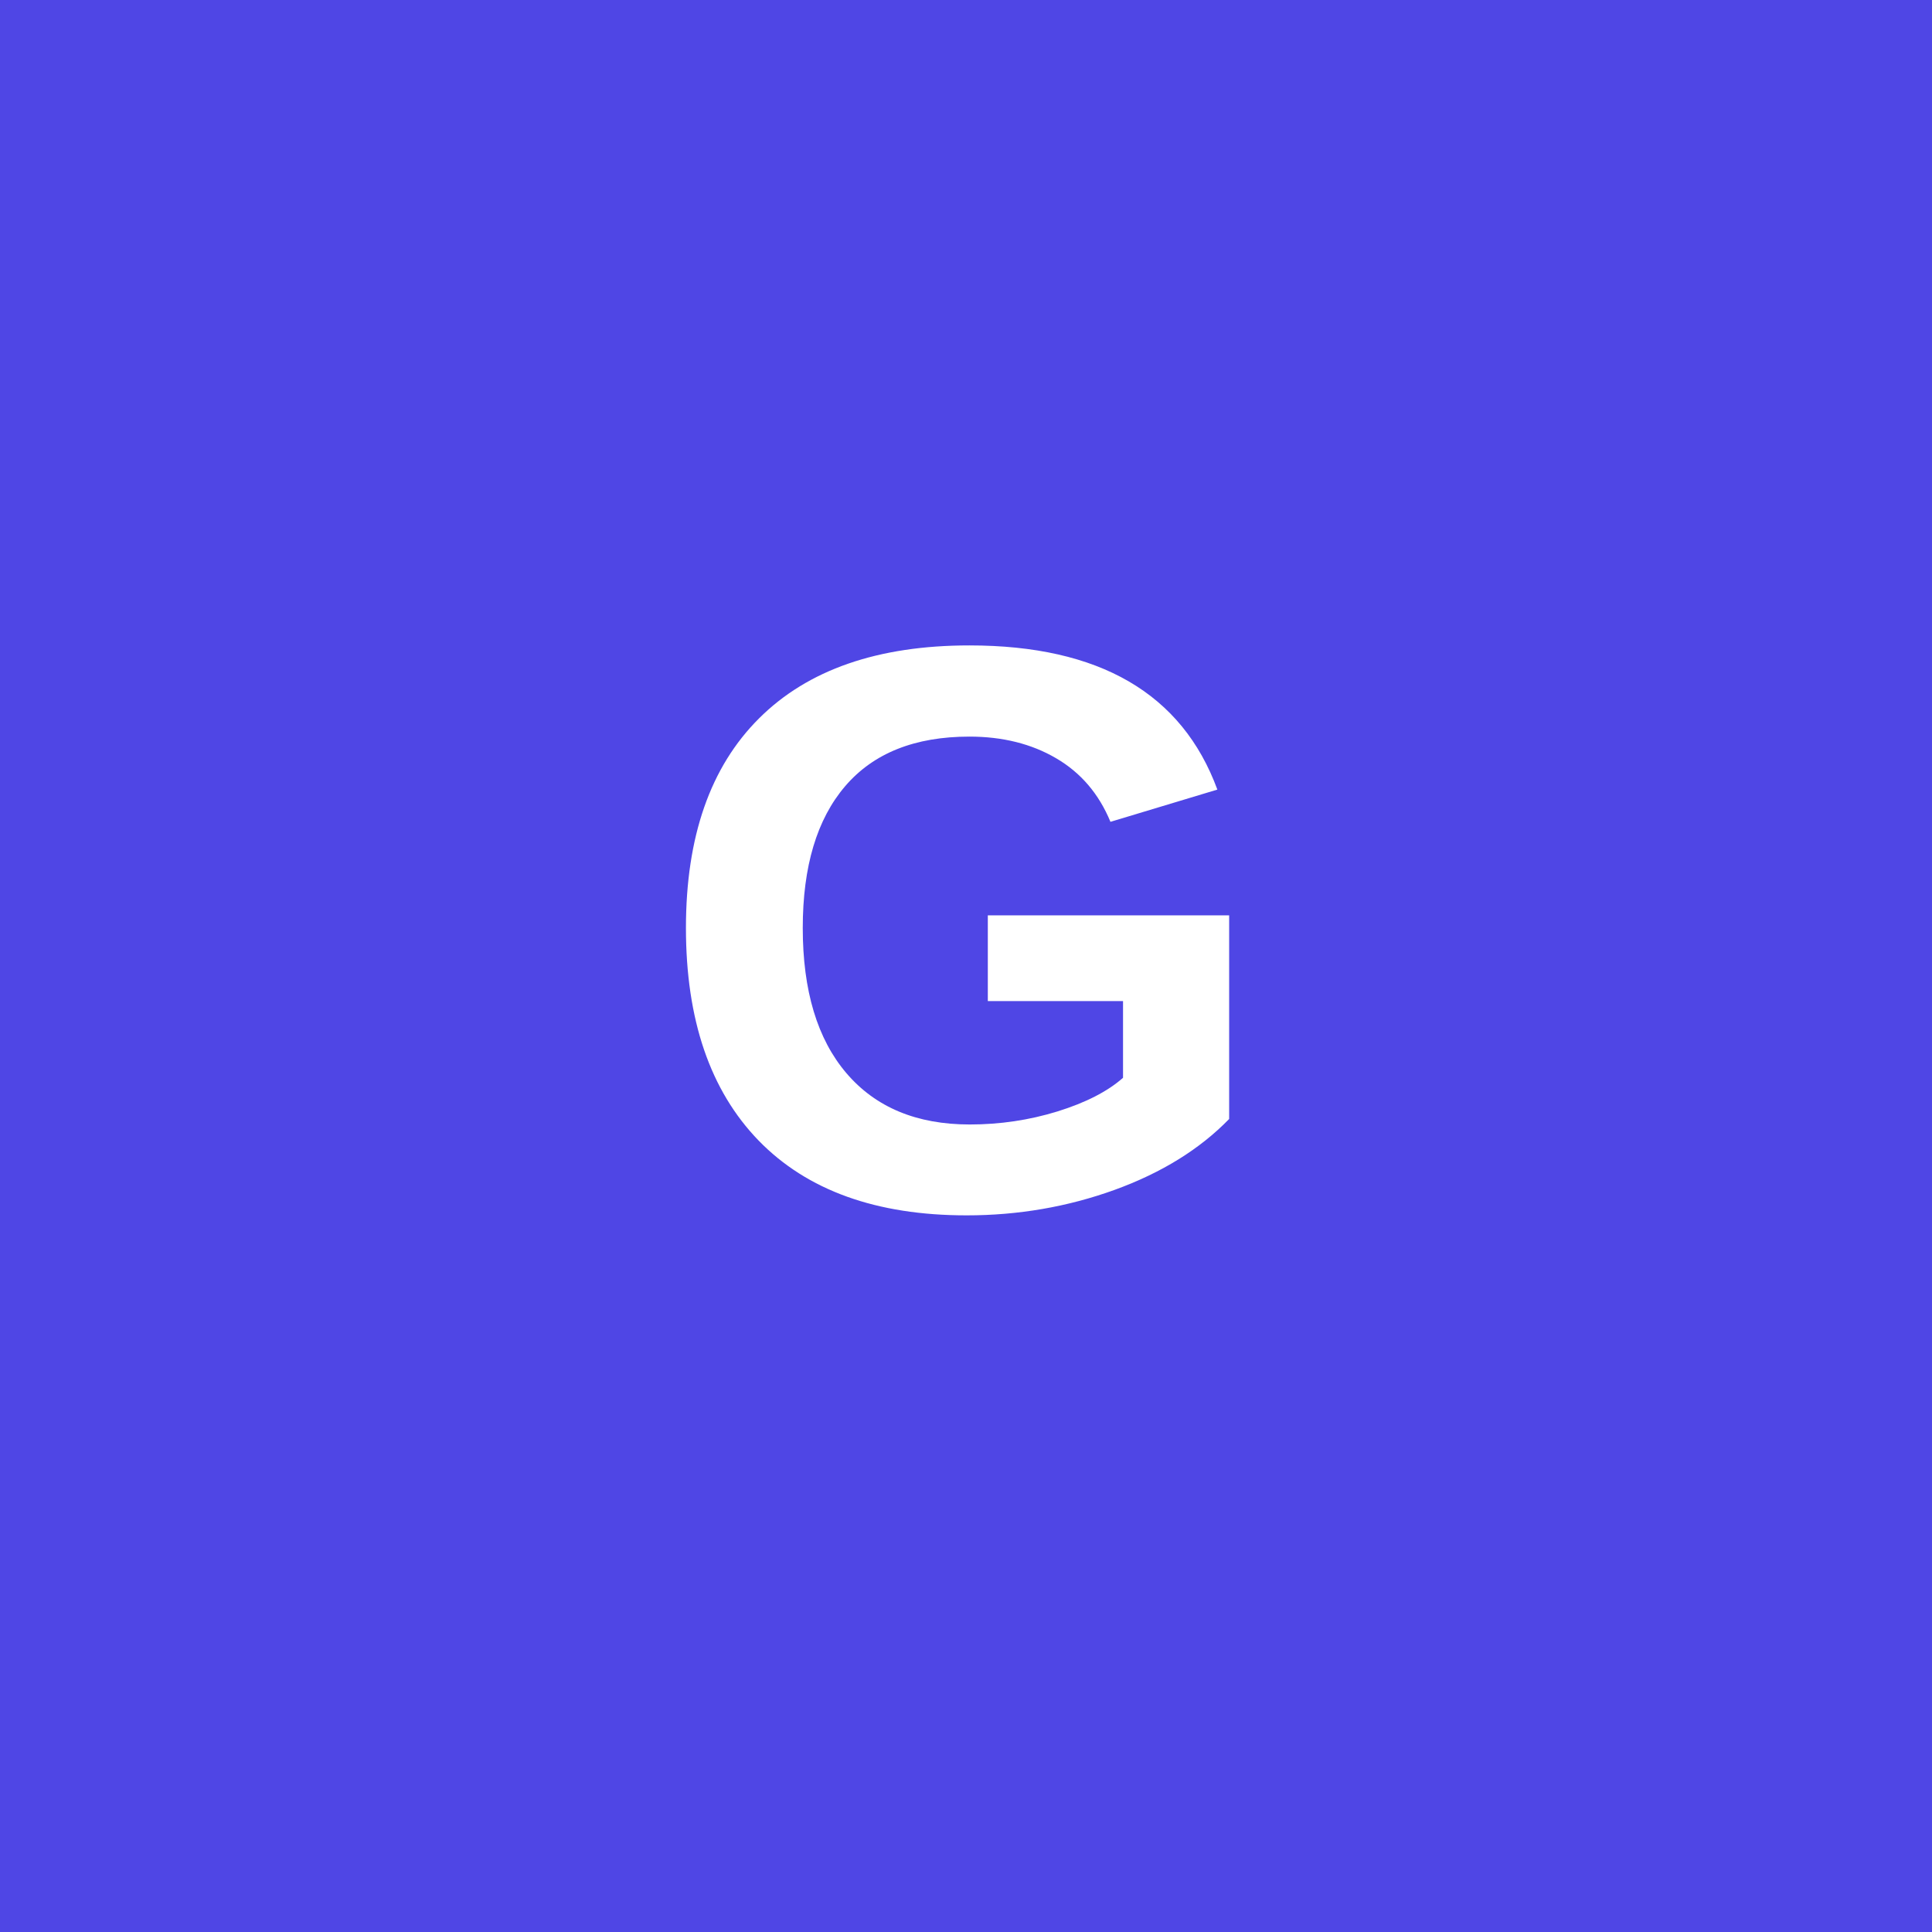
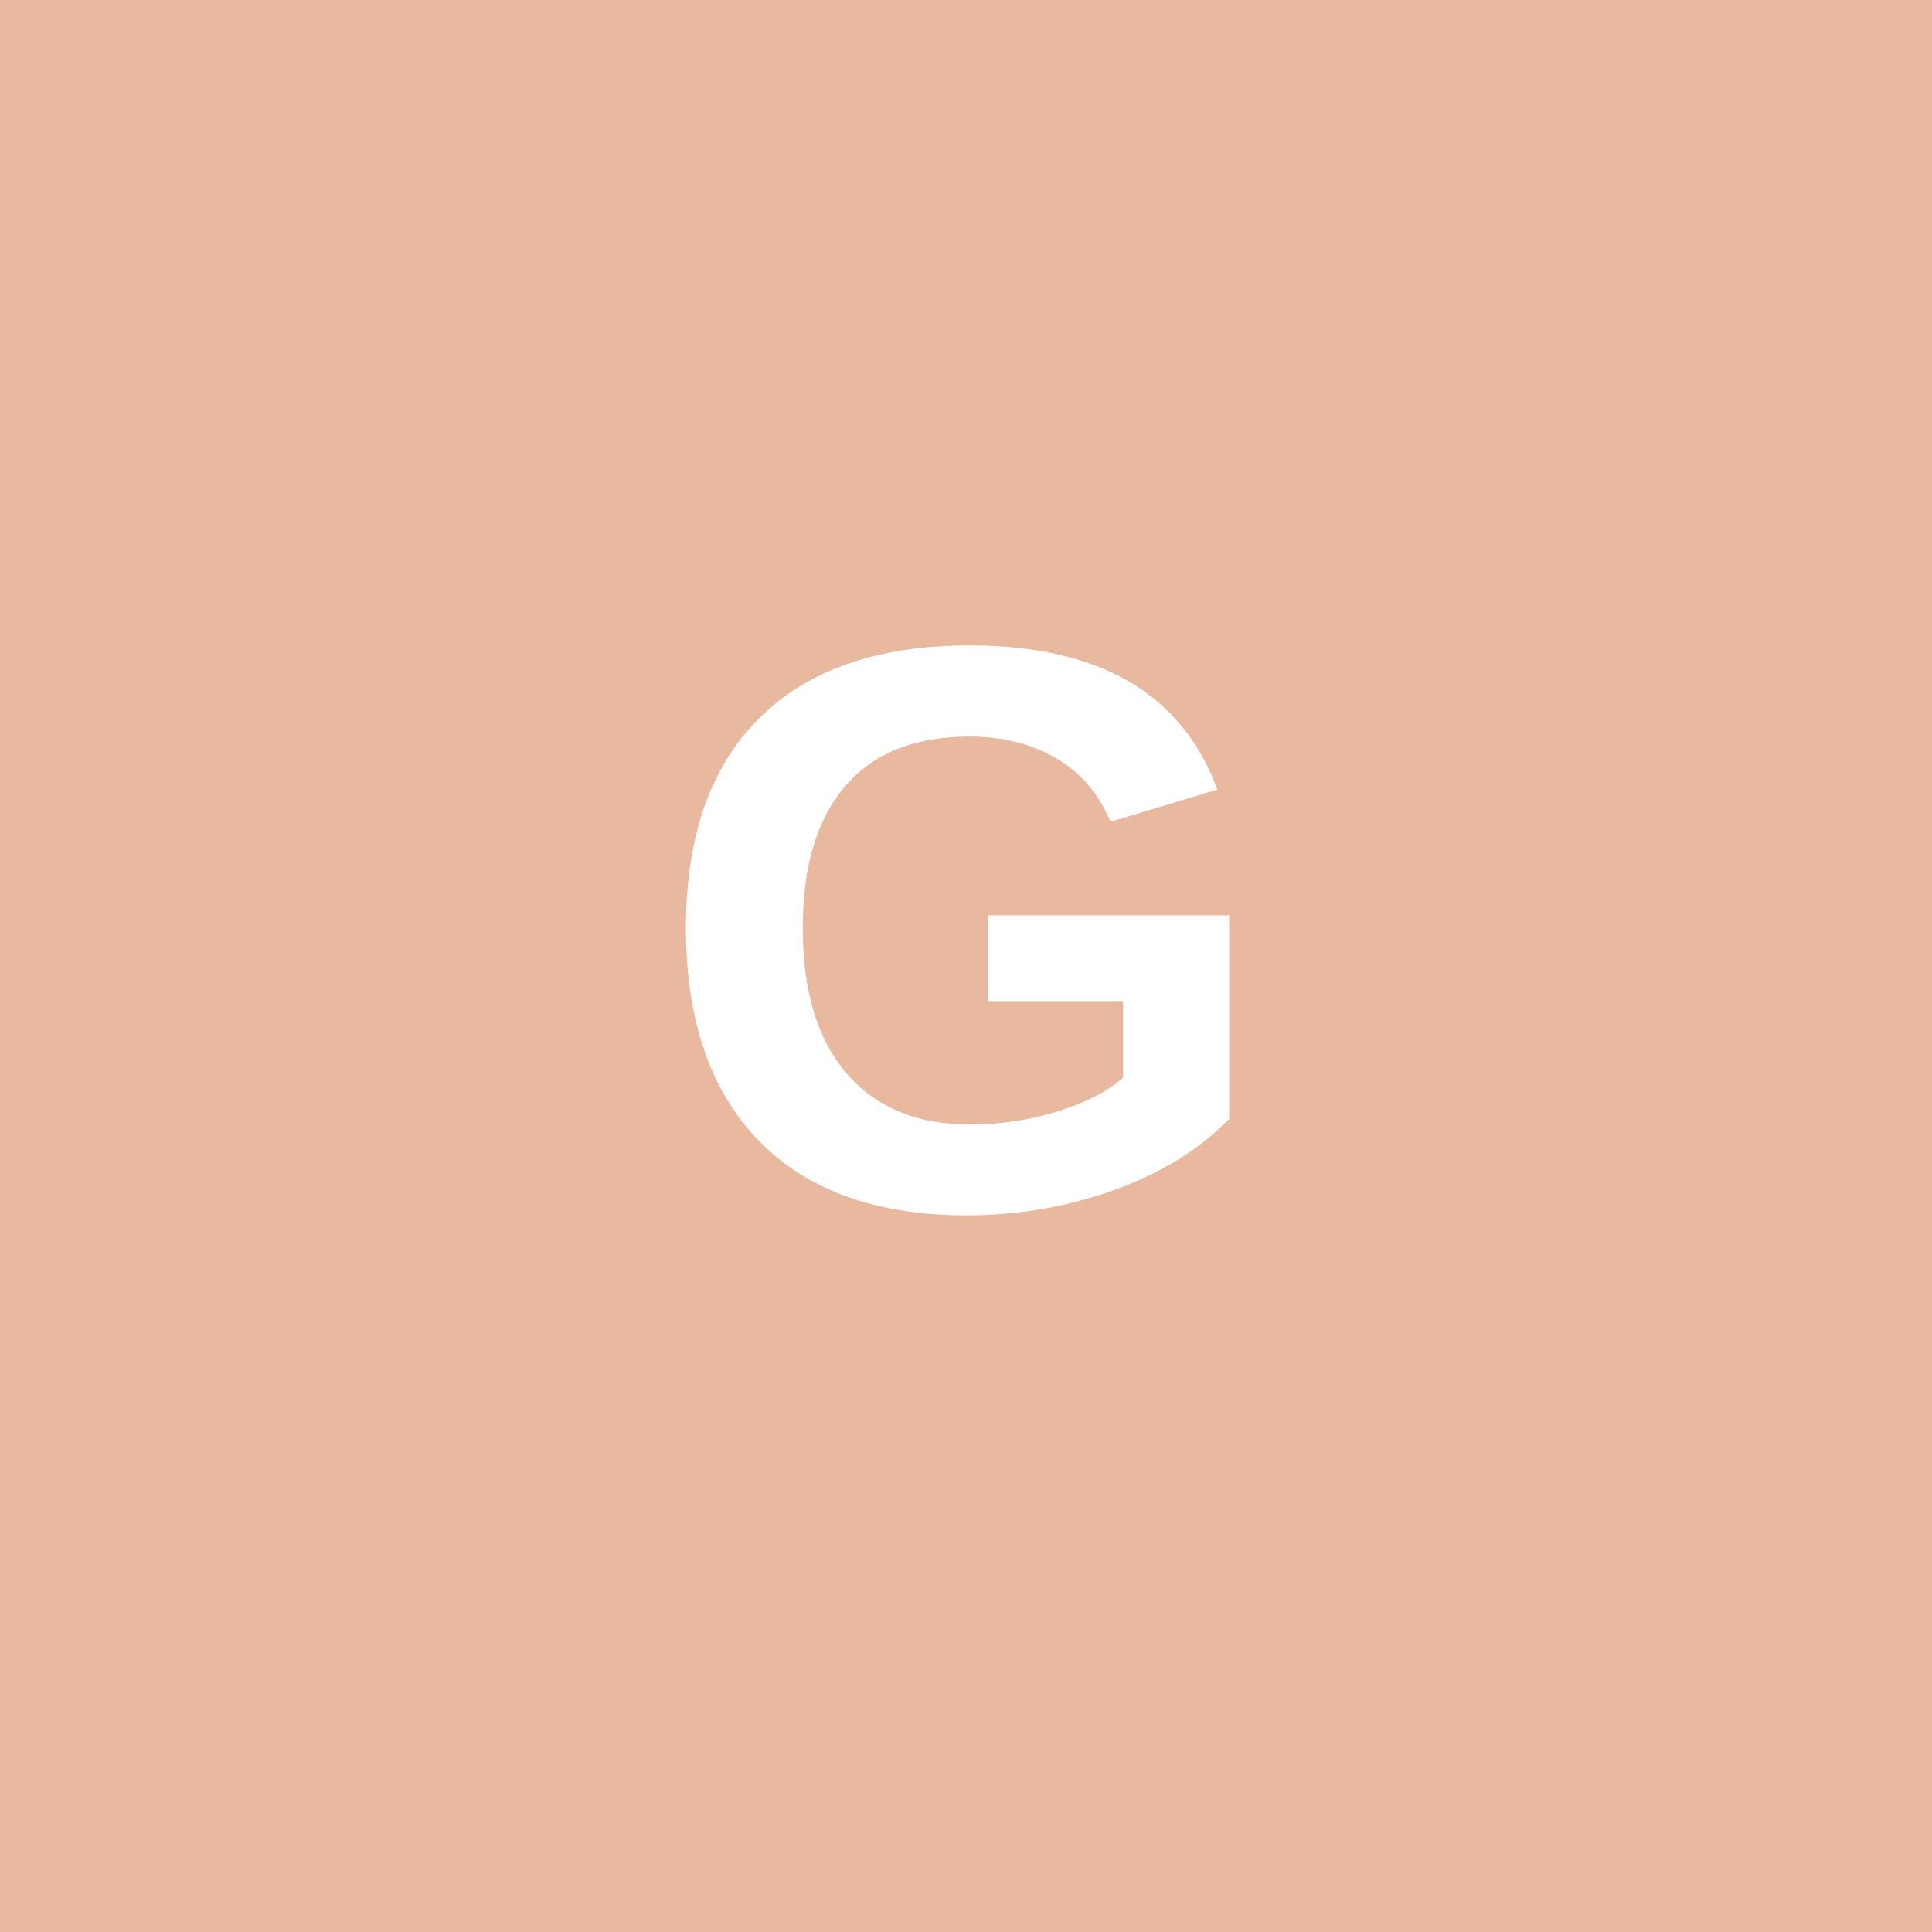
<svg xmlns="http://www.w3.org/2000/svg" viewBox="0 0 192 192" width="192" height="192">
-   <rect width="192" height="192" fill="#4F46E5" />
+   <rect width="192" height="192" fill="#E8B89F" />
  <text x="96" y="120" font-family="Arial, sans-serif" font-size="80" fill="white" text-anchor="middle" font-weight="bold">G</text>
</svg>
